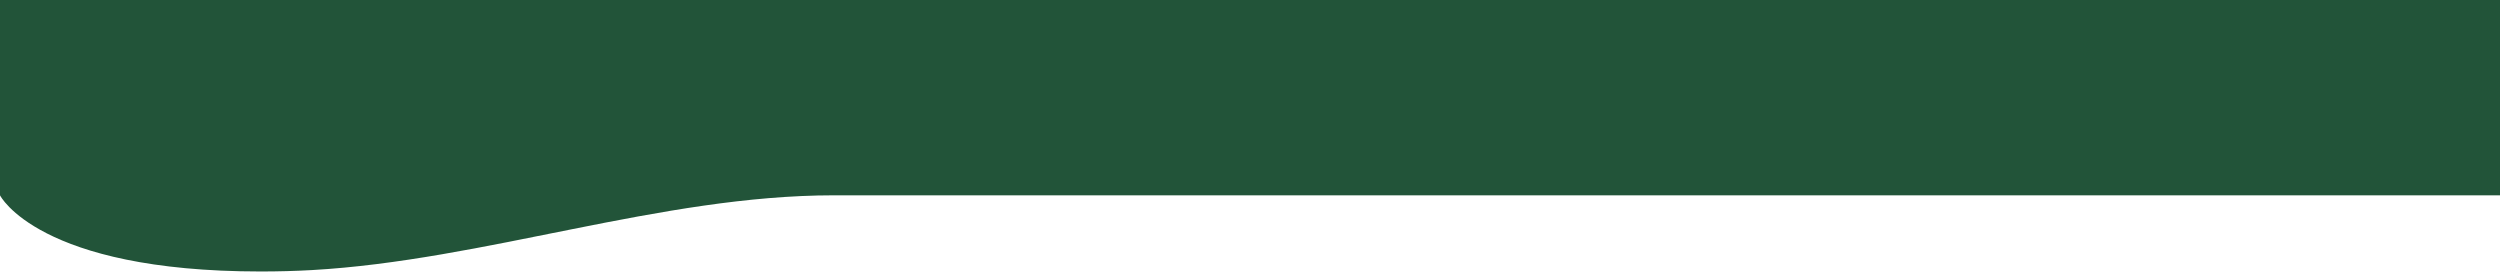
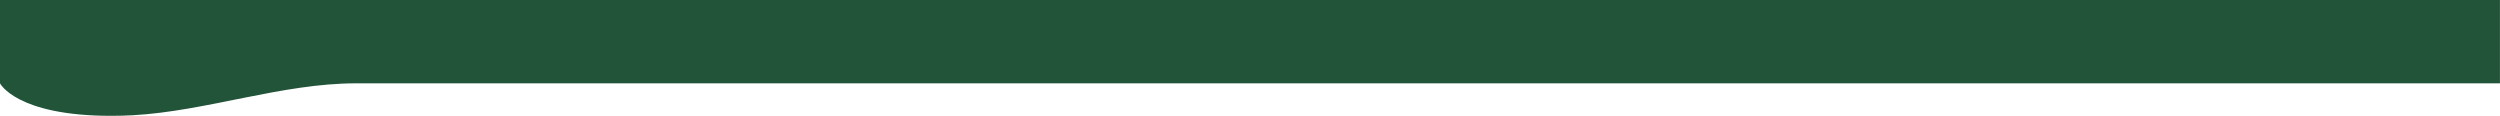
- <svg xmlns="http://www.w3.org/2000/svg" width="1280" height="139" viewBox="0 0 1280 139" fill="none">
-   <path d="M0 0H1280V100H426.942C338.598 100 247.754 133.345 159.548 138.288C151.318 138.749 142.64 139 133.5 139C19.5 139 0 100 0 100V0Z" fill="#225439" />
+ <svg xmlns="http://www.w3.org/2000/svg" width="3000" height="139" viewBox="0 0 3000 139" fill="none" version="1.1" id="svg4">
+   <defs id="defs8" />
+   <path d="M 0,0 H 2999.934 V 100 H 426.942 C 338.598,100 247.754,133.345 159.548,138.288 151.318,138.749 142.64,139 133.5,139 19.5,139 0,100 0,100 Z" fill="#225439" id="path2" />
</svg>
